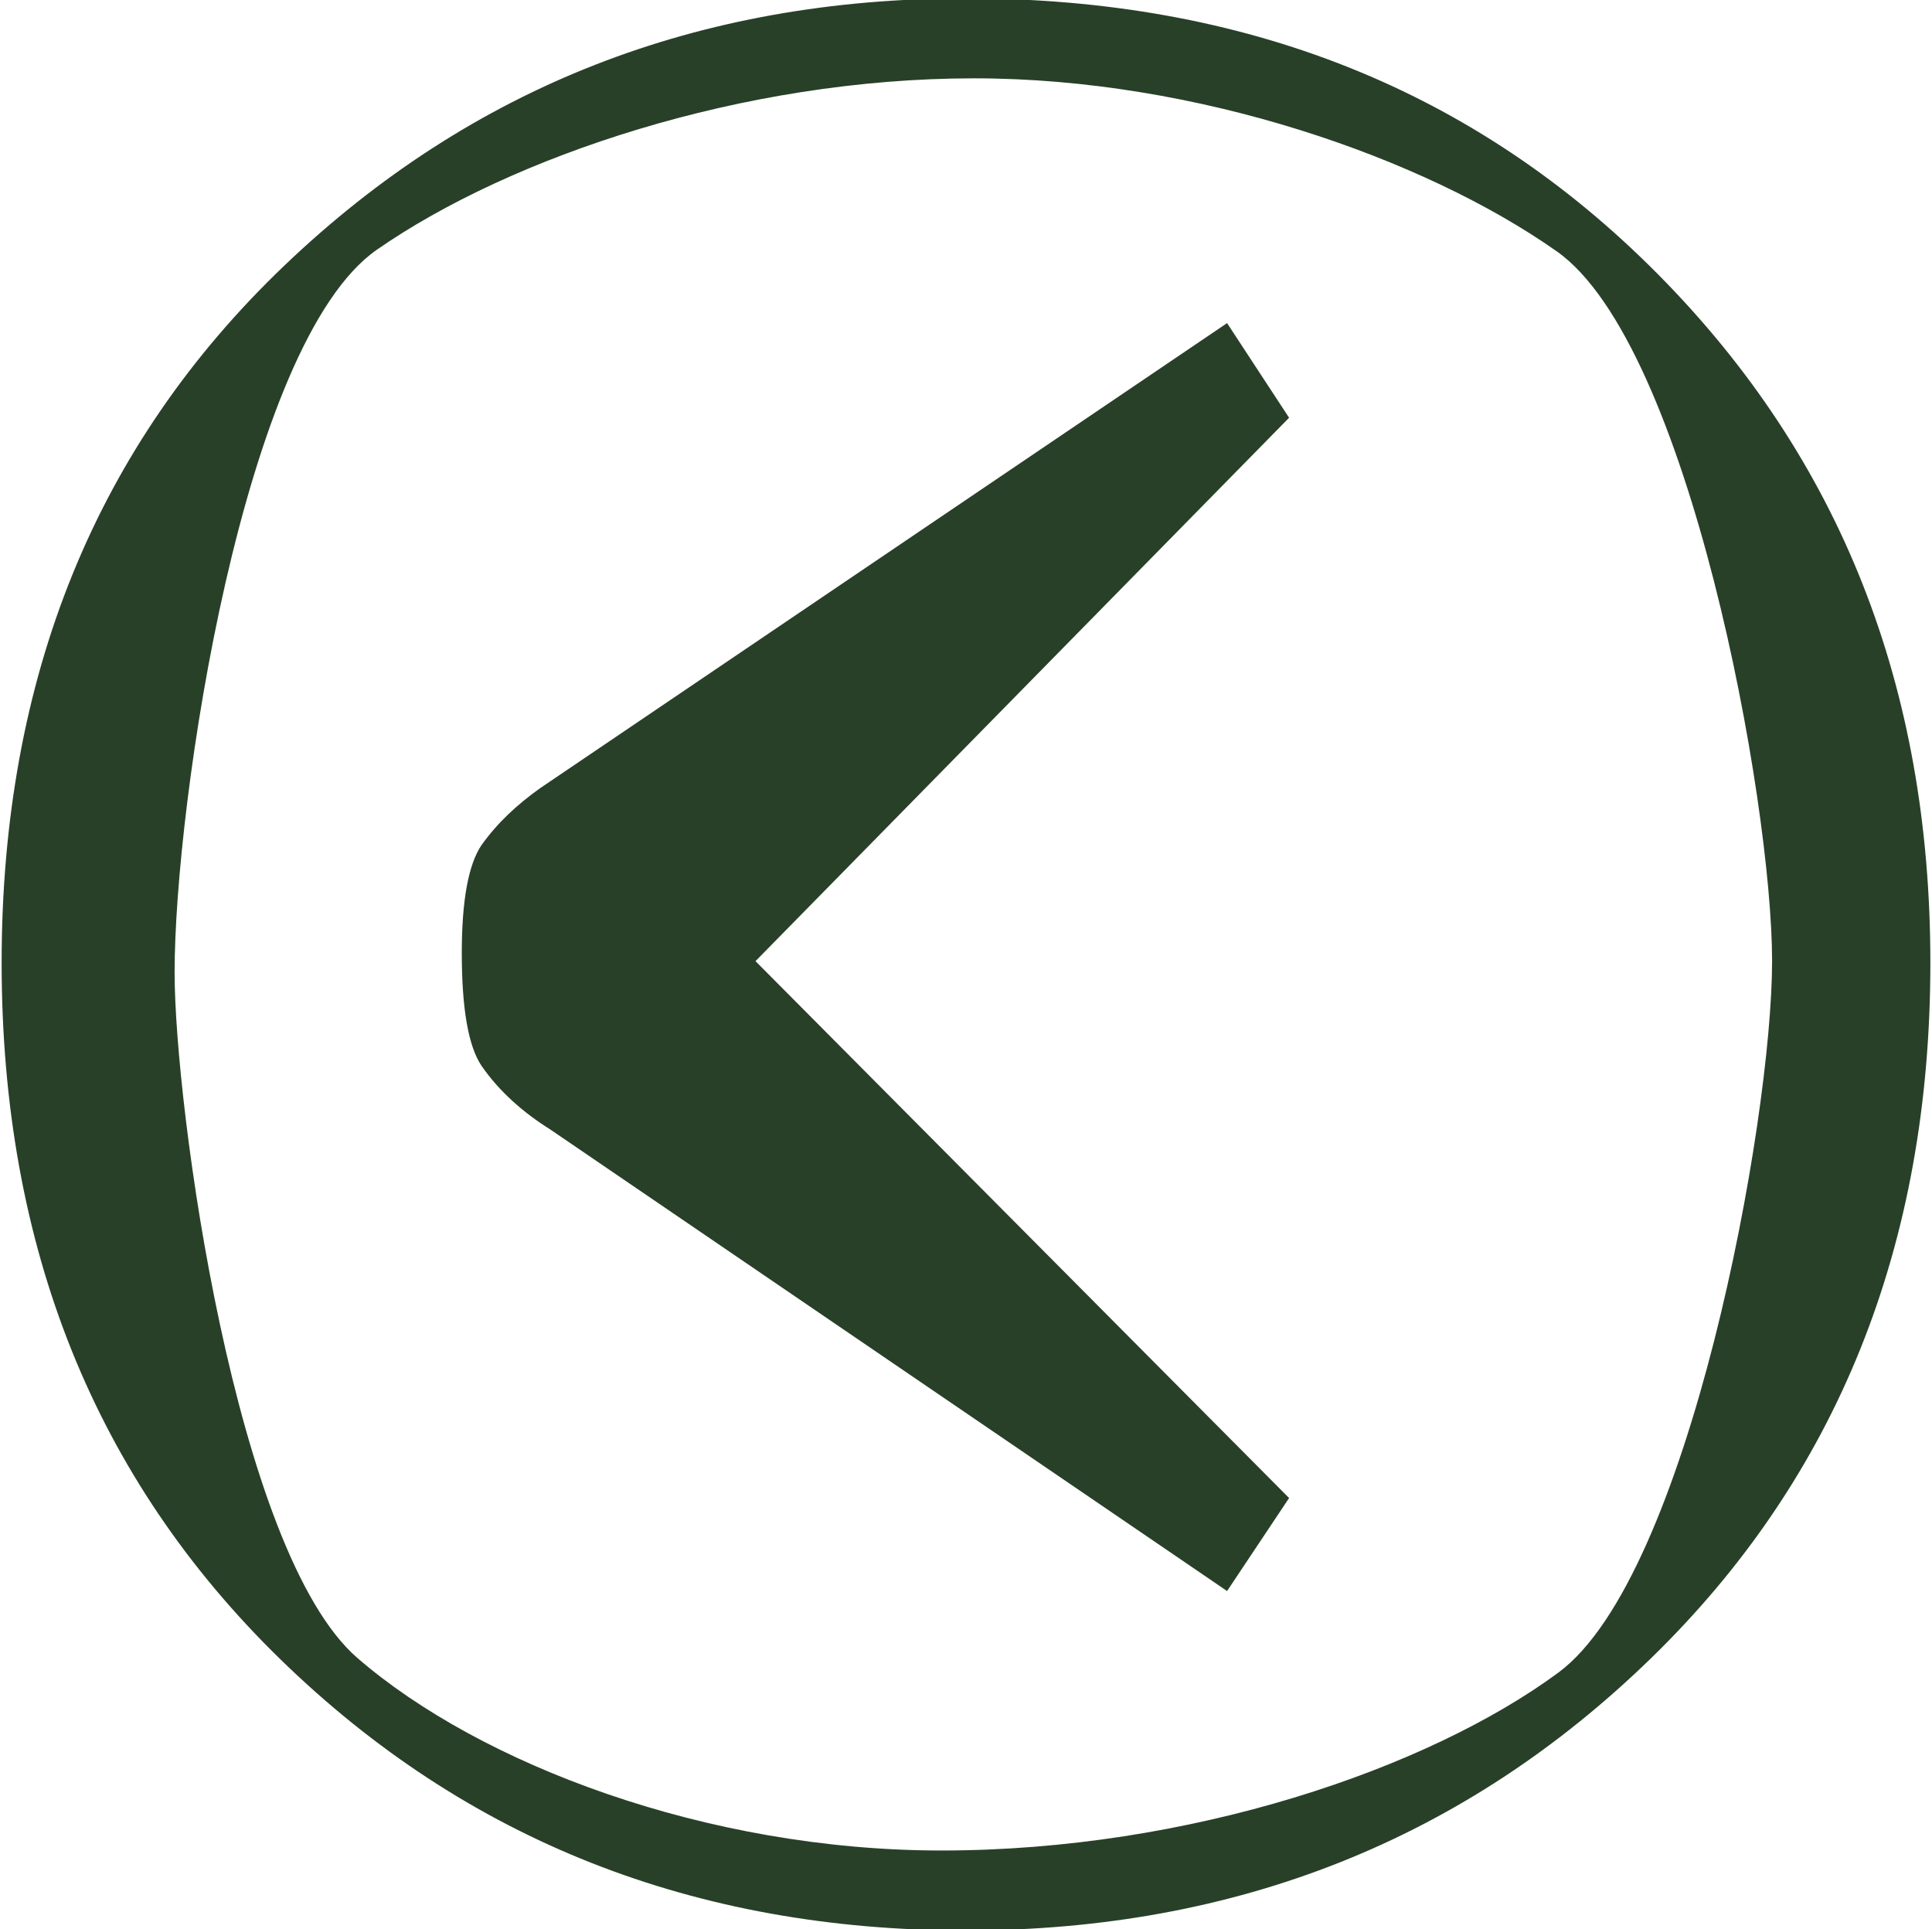
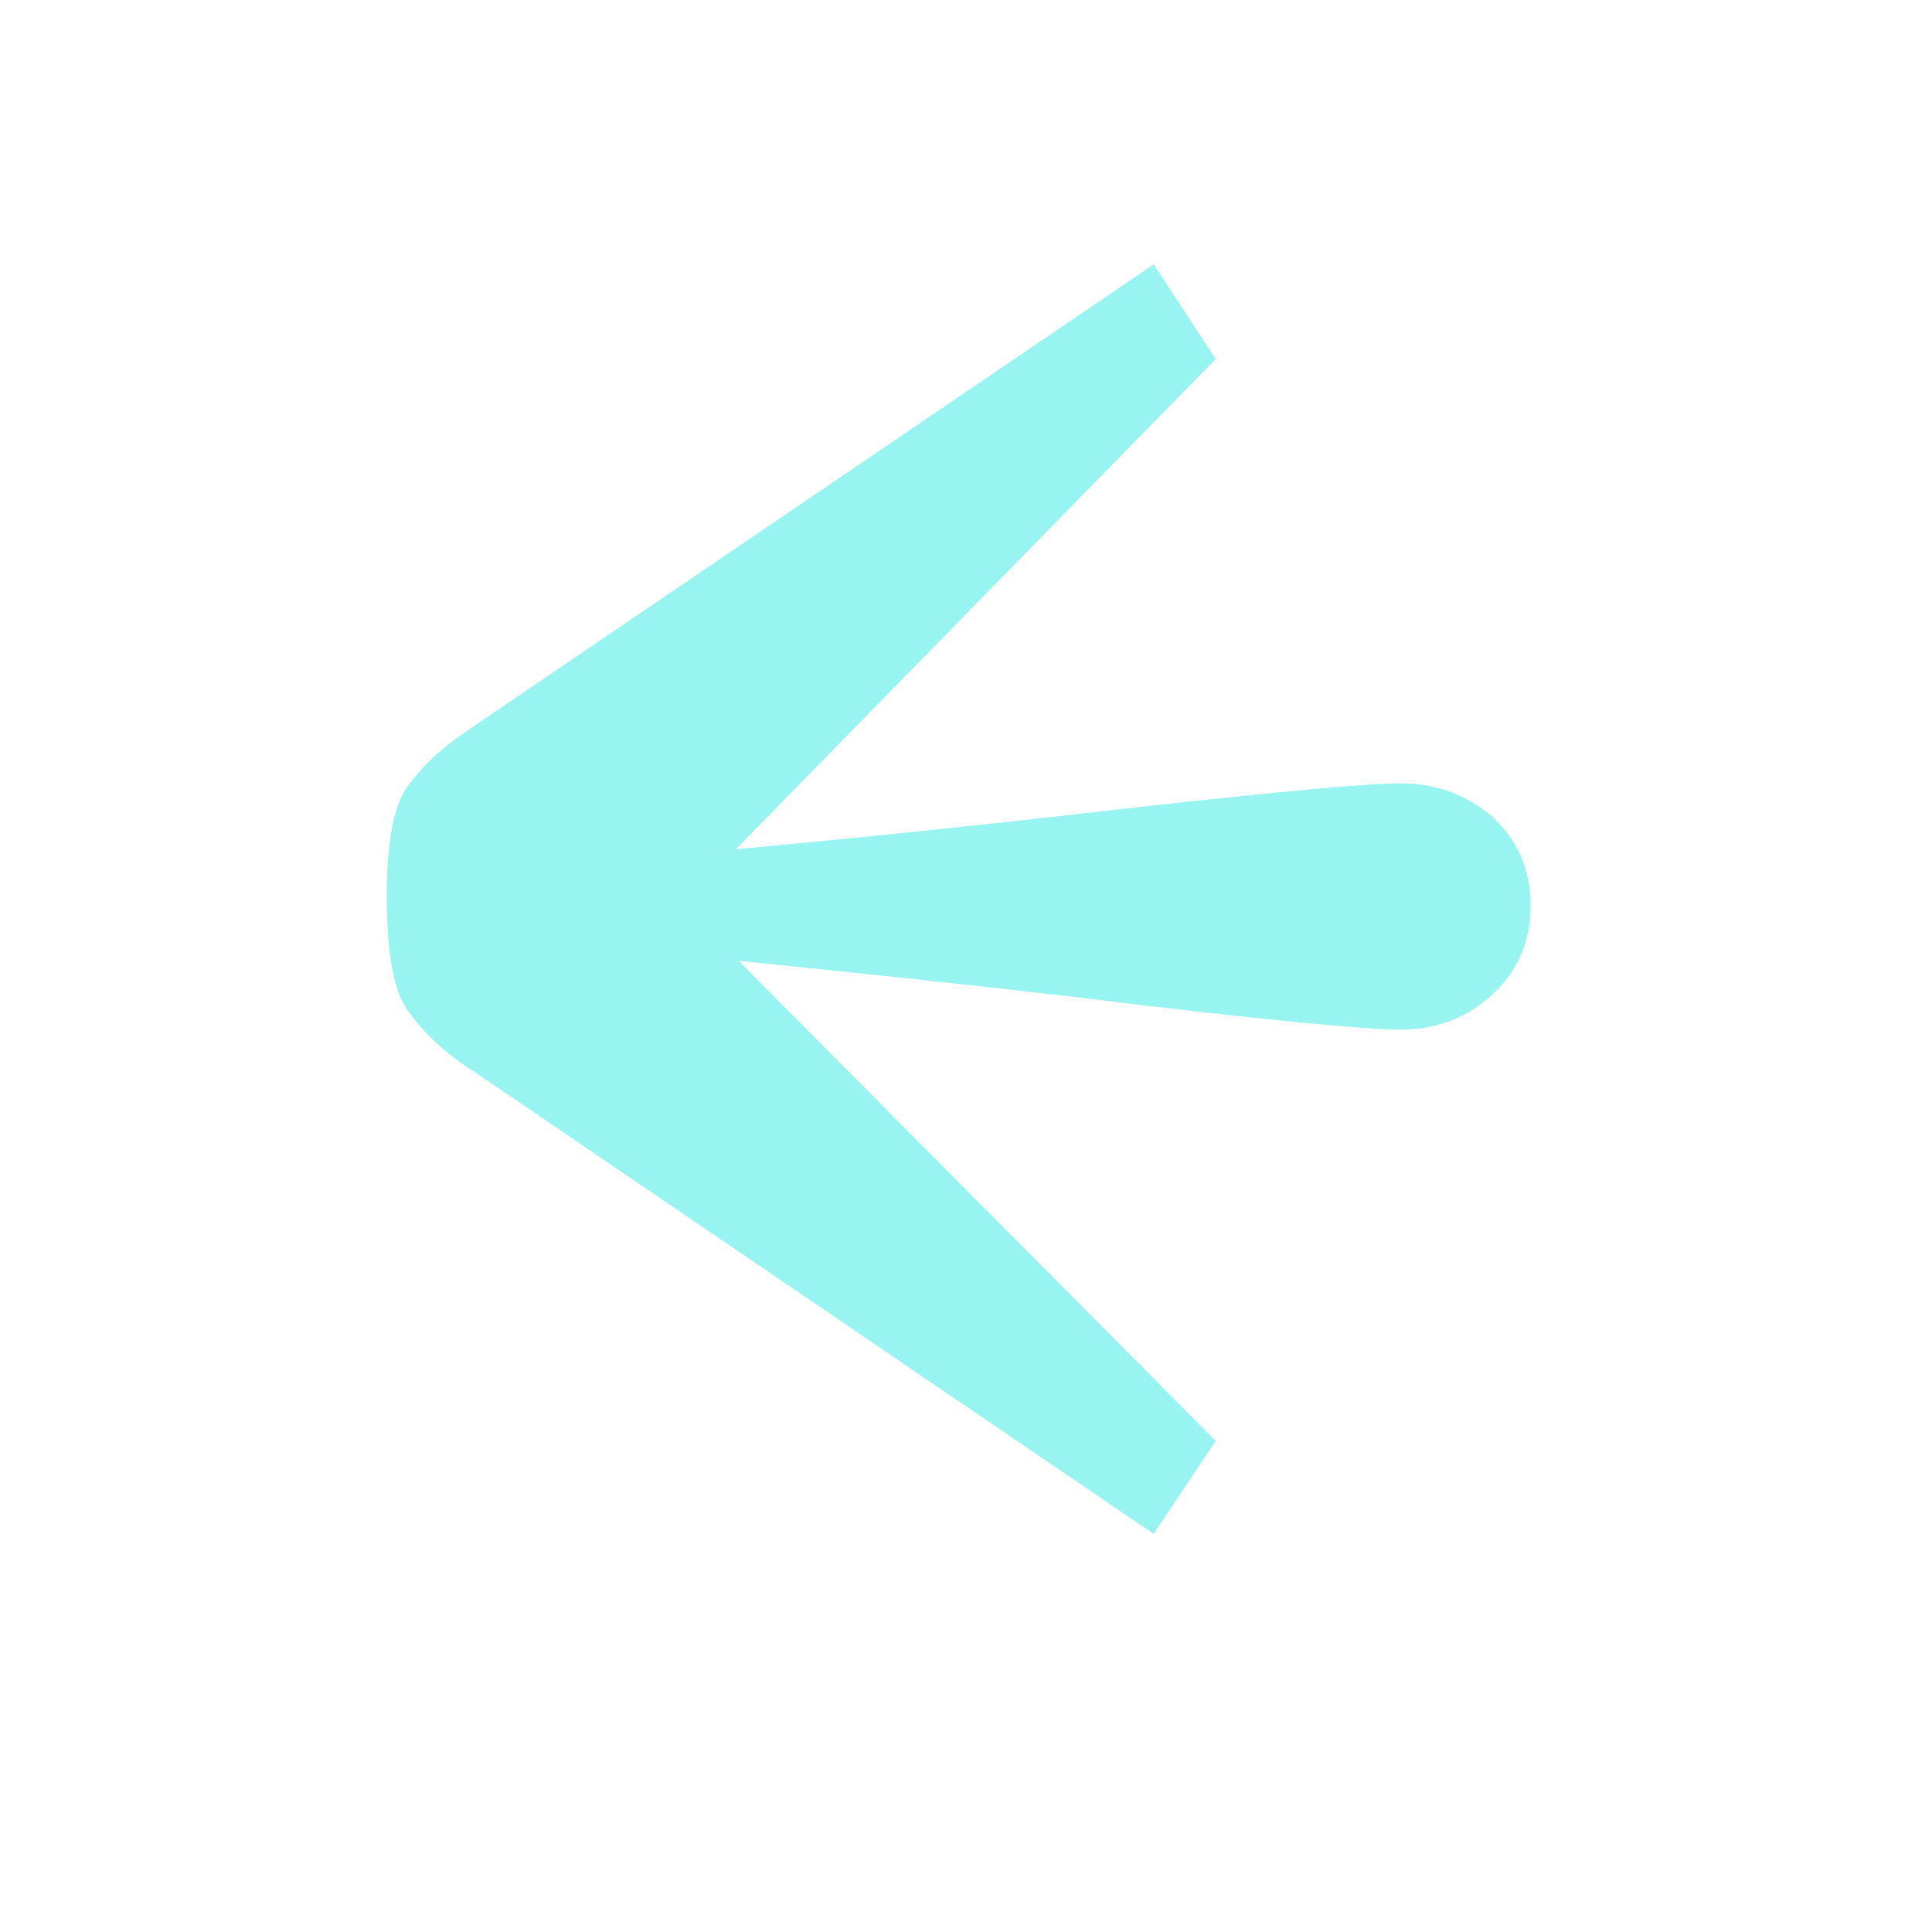
<svg xmlns="http://www.w3.org/2000/svg" version="1.1" id="Layer_1" x="0px" y="0px" viewBox="0 0 118.4 118.2" style="enable-background:new 0 0 118.4 118.2;" xml:space="preserve">
  <style type="text/css">
- 	.st0{fill:#294028;}
+ 	.st0{fill:#98F4F1;}
</style>
-   <g id="Layer_2_1_">
-     <g id="Layer_1-2">
-       <path class="st0" d="M59.2,118.3c-16.6,0-30.6-5.5-42-16.6S0.1,76.4,0.1,59c0-17.5,5.8-31.7,17.3-42.7S42.8-0.1,59.2-0.1    c17.1,0,31.2,5.6,42.4,16.9s16.7,25.3,16.7,42.2c0,17.3-5.7,31.5-17.1,42.6S75.8,118.3,59.2,118.3z M57.7,113.4    c15.2,0,29.8-5,37.8-10.9s13.1-33.8,13.1-43.6s-5.1-37.8-13.2-43.5S73.4,4.8,59.7,4.8c-14.2,0-28.4,4.8-36.6,10.5    S10.7,49.2,10.7,59.6c0,8.1,3.7,35.5,11.2,42S43.3,113.4,57.7,113.4z" />
-       <path class="st0" d="M75.2,19.8l3.8,5.8L46.3,58.9L79,91.8l-3.8,5.7L33.7,69.2c-1.6-1-3.1-2.3-4.2-3.9c-0.8-1.2-1.2-3.5-1.2-6.9    c0-3.2,0.4-5.4,1.2-6.6c1-1.4,2.2-2.5,3.6-3.5L75.2,19.8z" />
-     </g>
+   <g id="Layer_1-2">
+     <path class="st0" d="M70.7,16.2l3.8,5.8L41.8,55.4l32.7,32.9L70.7,94L29.1,65.7c-1.6-1-3.1-2.3-4.2-3.9c-0.8-1.2-1.2-3.5-1.2-6.9   c0-3.2,0.4-5.4,1.2-6.6c1-1.4,2.2-2.5,3.7-3.5L70.7,16.2z" />
  </g>
+   <path class="st0" d="M85.8,63.1c-2,0-8.6-0.6-19.9-2c-11.3-1.3-22.2-2.4-32.7-3.4v-4.6c10.5-0.9,21.4-1.9,32.7-3.2S83.8,48,85.8,48  c2.2,0,4.1,0.7,5.7,2.1c1.5,1.4,2.3,3.2,2.3,5.4s-0.8,4-2.3,5.4C89.9,62.4,88,63.1,85.8,63.1z" />
</svg>
